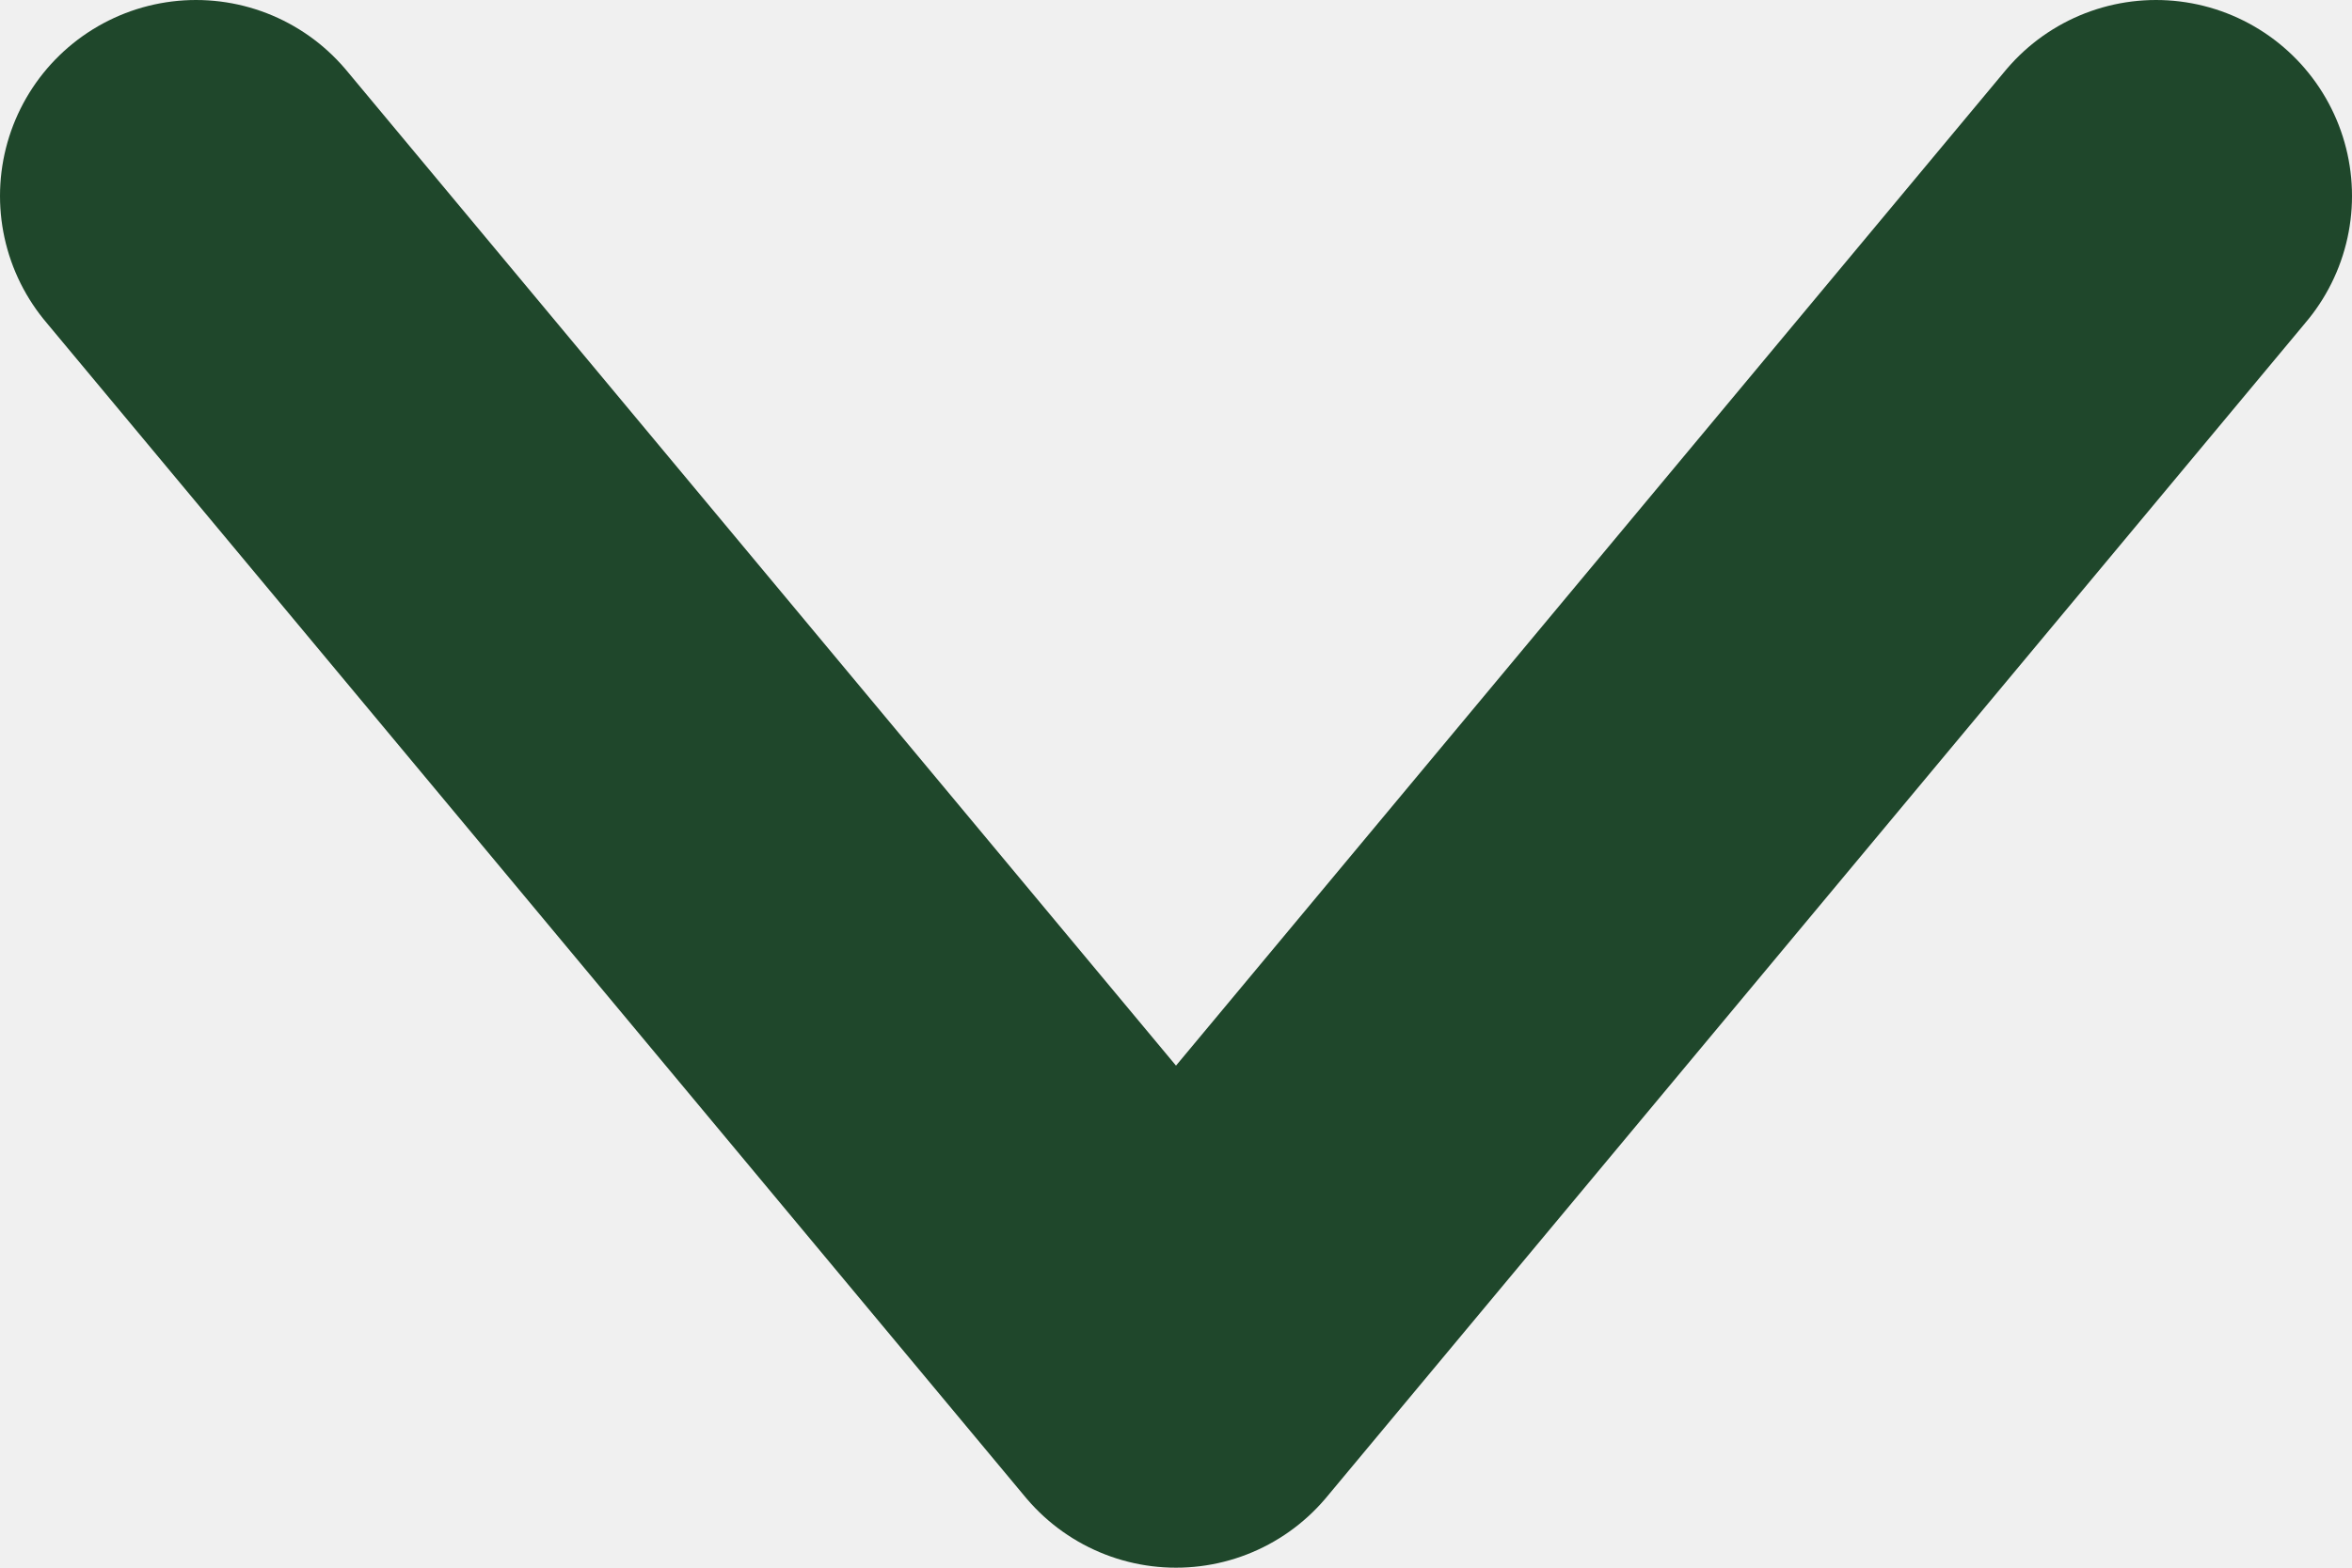
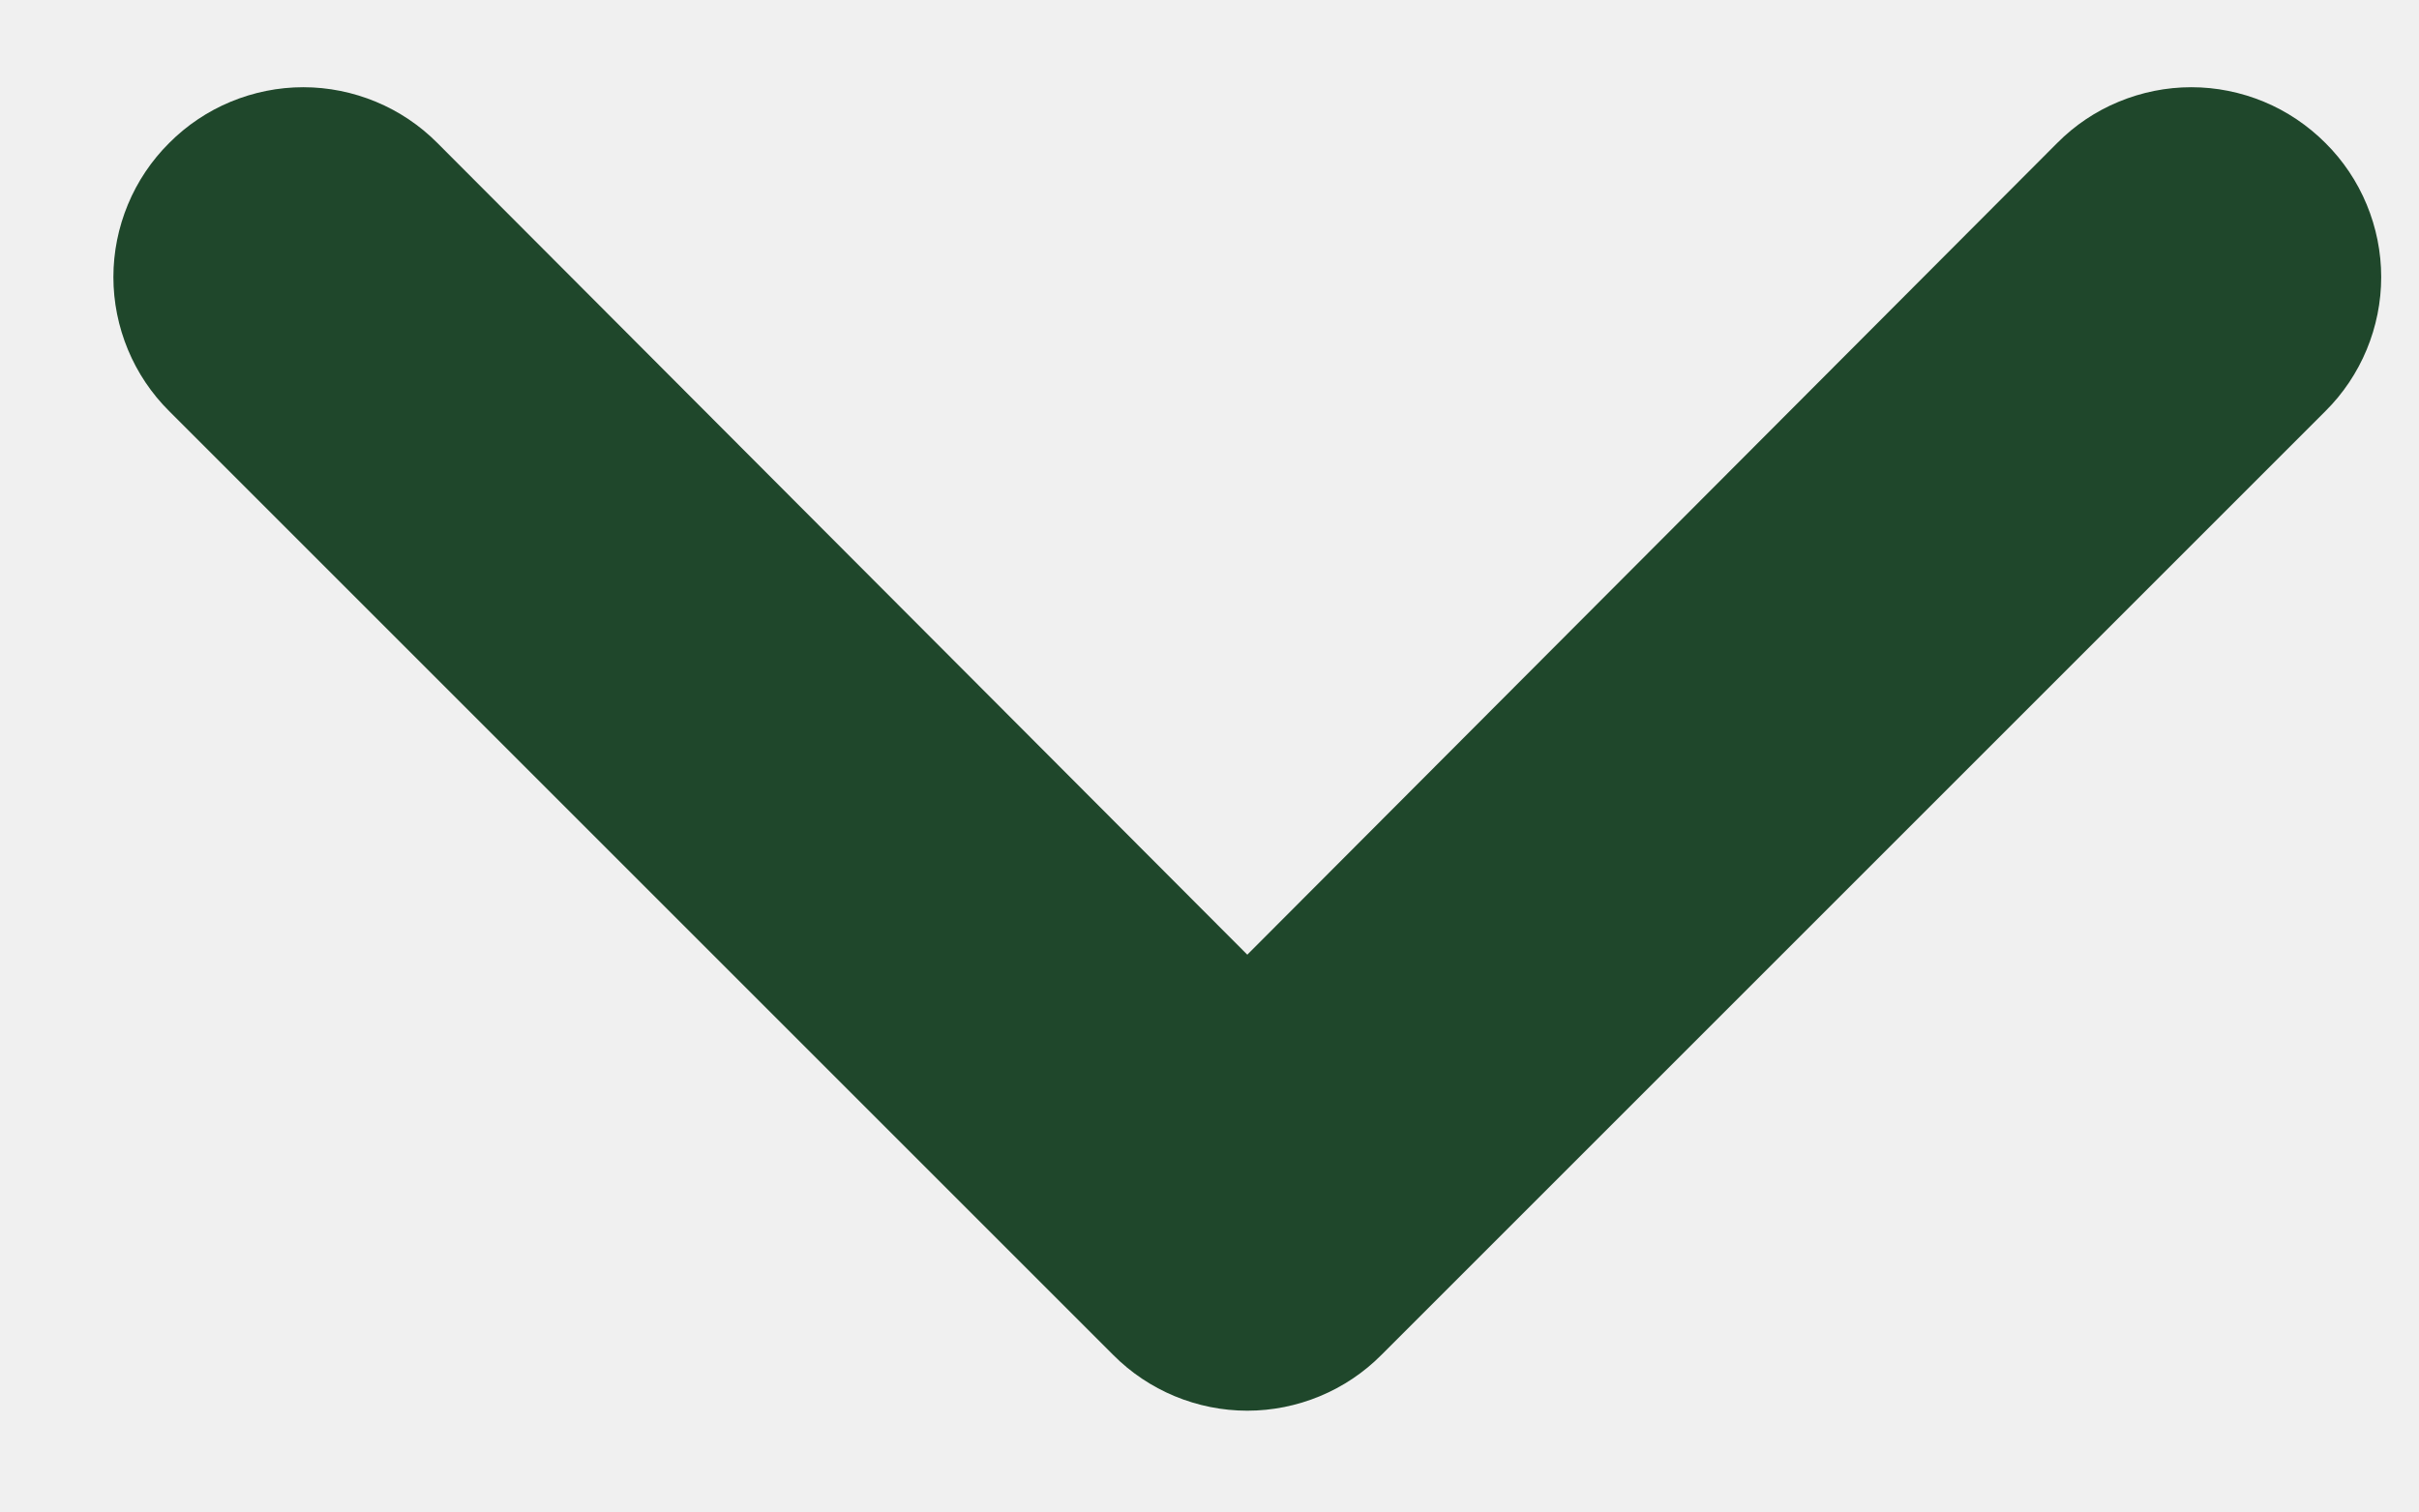
- <svg xmlns="http://www.w3.org/2000/svg" width="12" height="8" viewBox="0 0 12 8" fill="none">
-   <path d="M1 1L6 7L11 1" stroke="#1F472B" stroke-width="2" stroke-linecap="round" stroke-linejoin="round" />
+ <svg xmlns="http://www.w3.org/2000/svg" width="16" height="10" viewBox="0 0 16 10" fill="none">
+   <g clip-path="url(#clip0_2014_1764)">
+     <path d="M1.119 0.946C1.002 1.062 0.909 1.201 0.846 1.353C0.783 1.505 0.75 1.668 0.75 1.833C0.75 1.998 0.783 2.161 0.846 2.313C0.909 2.465 1.002 2.604 1.119 2.72L7.363 8.964C7.479 9.081 7.618 9.174 7.77 9.237C7.922 9.3 8.085 9.333 8.25 9.333C8.415 9.333 8.578 9.3 8.73 9.237C8.882 9.174 9.021 9.081 9.137 8.964L15.381 2.72C15.498 2.604 15.591 2.465 15.654 2.313C15.717 2.161 15.75 1.998 15.75 1.833C15.75 1.668 15.717 1.505 15.654 1.353C15.591 1.201 15.498 1.062 15.381 0.946C15.264 0.829 15.126 0.736 14.974 0.673C14.822 0.61 14.659 0.577 14.494 0.577C14.329 0.577 14.166 0.61 14.014 0.673C13.861 0.736 13.723 0.829 13.607 0.946L8.25 6.316L2.893 0.946C2.777 0.829 2.638 0.736 2.486 0.673C2.334 0.61 2.171 0.577 2.006 0.577C1.841 0.577 1.678 0.61 1.526 0.673C1.374 0.736 1.235 0.829 1.119 0.946Z" fill="#1F472B" />
+   </g>
+   <defs>
+     <clipPath id="clip0_2014_1764">
+       <rect width="10" height="16" fill="white" transform="translate(0 10) rotate(-90)" />
+     </clipPath>
+   </defs>
</svg>
